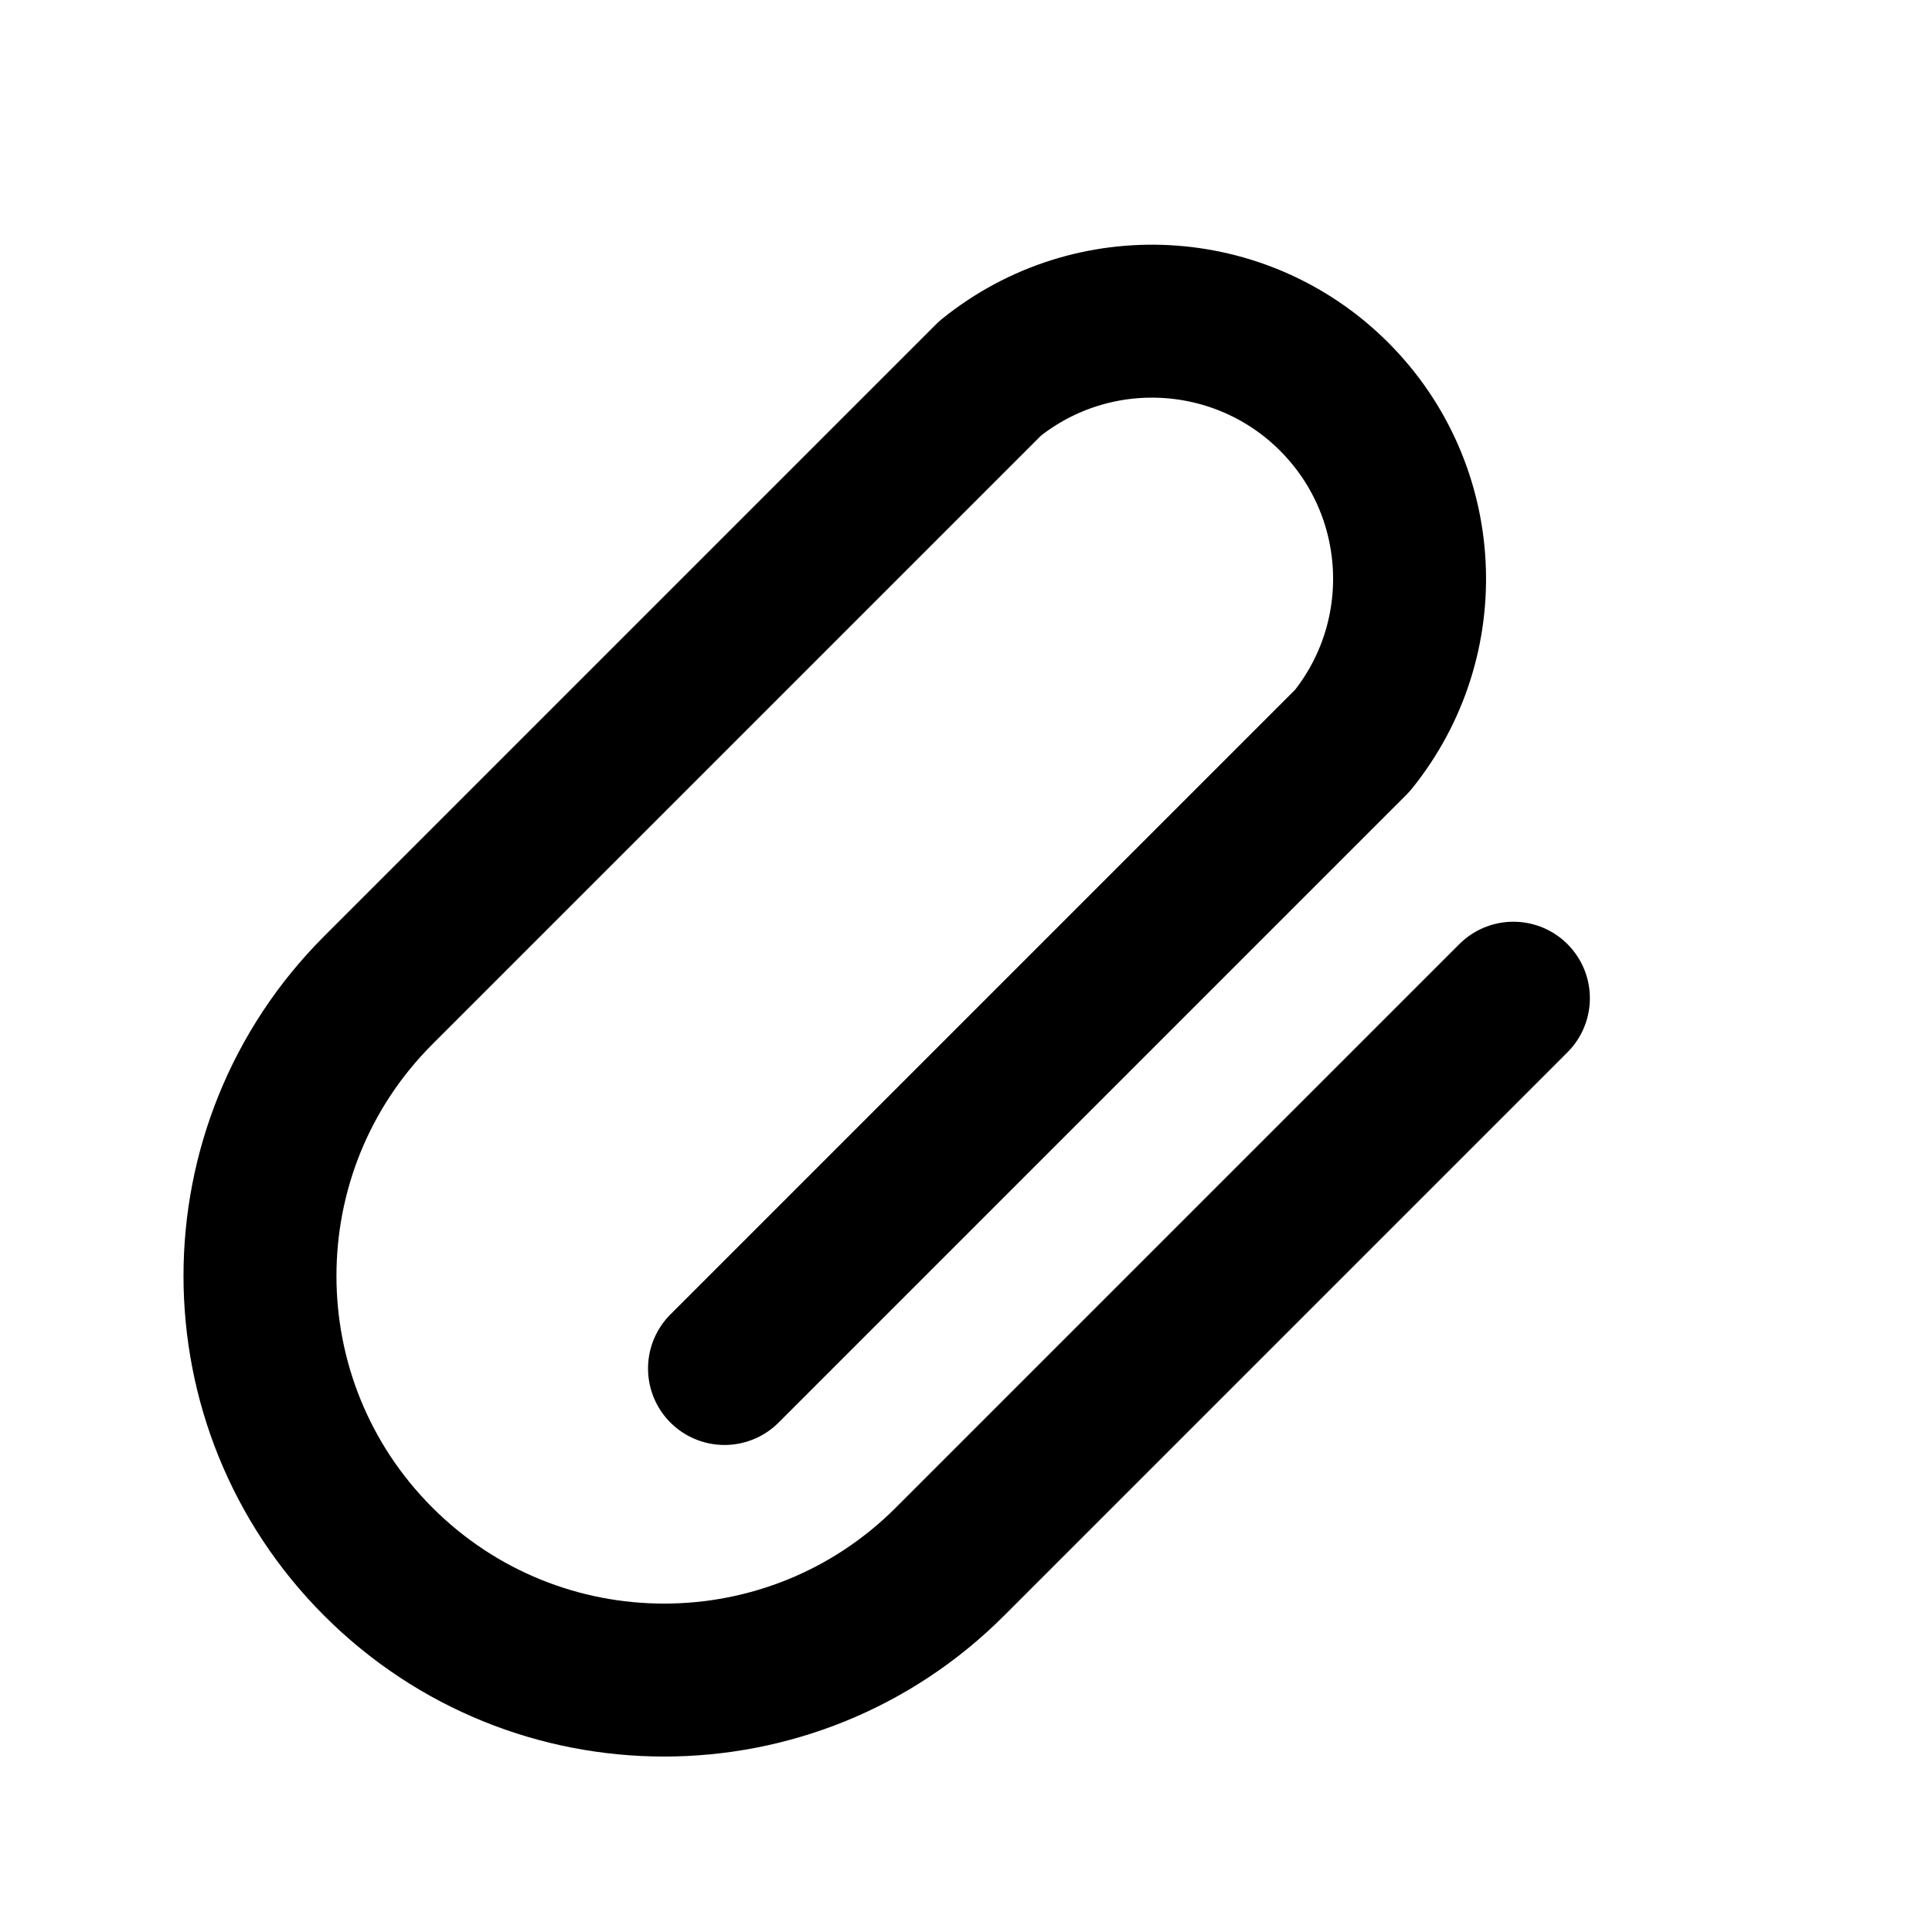
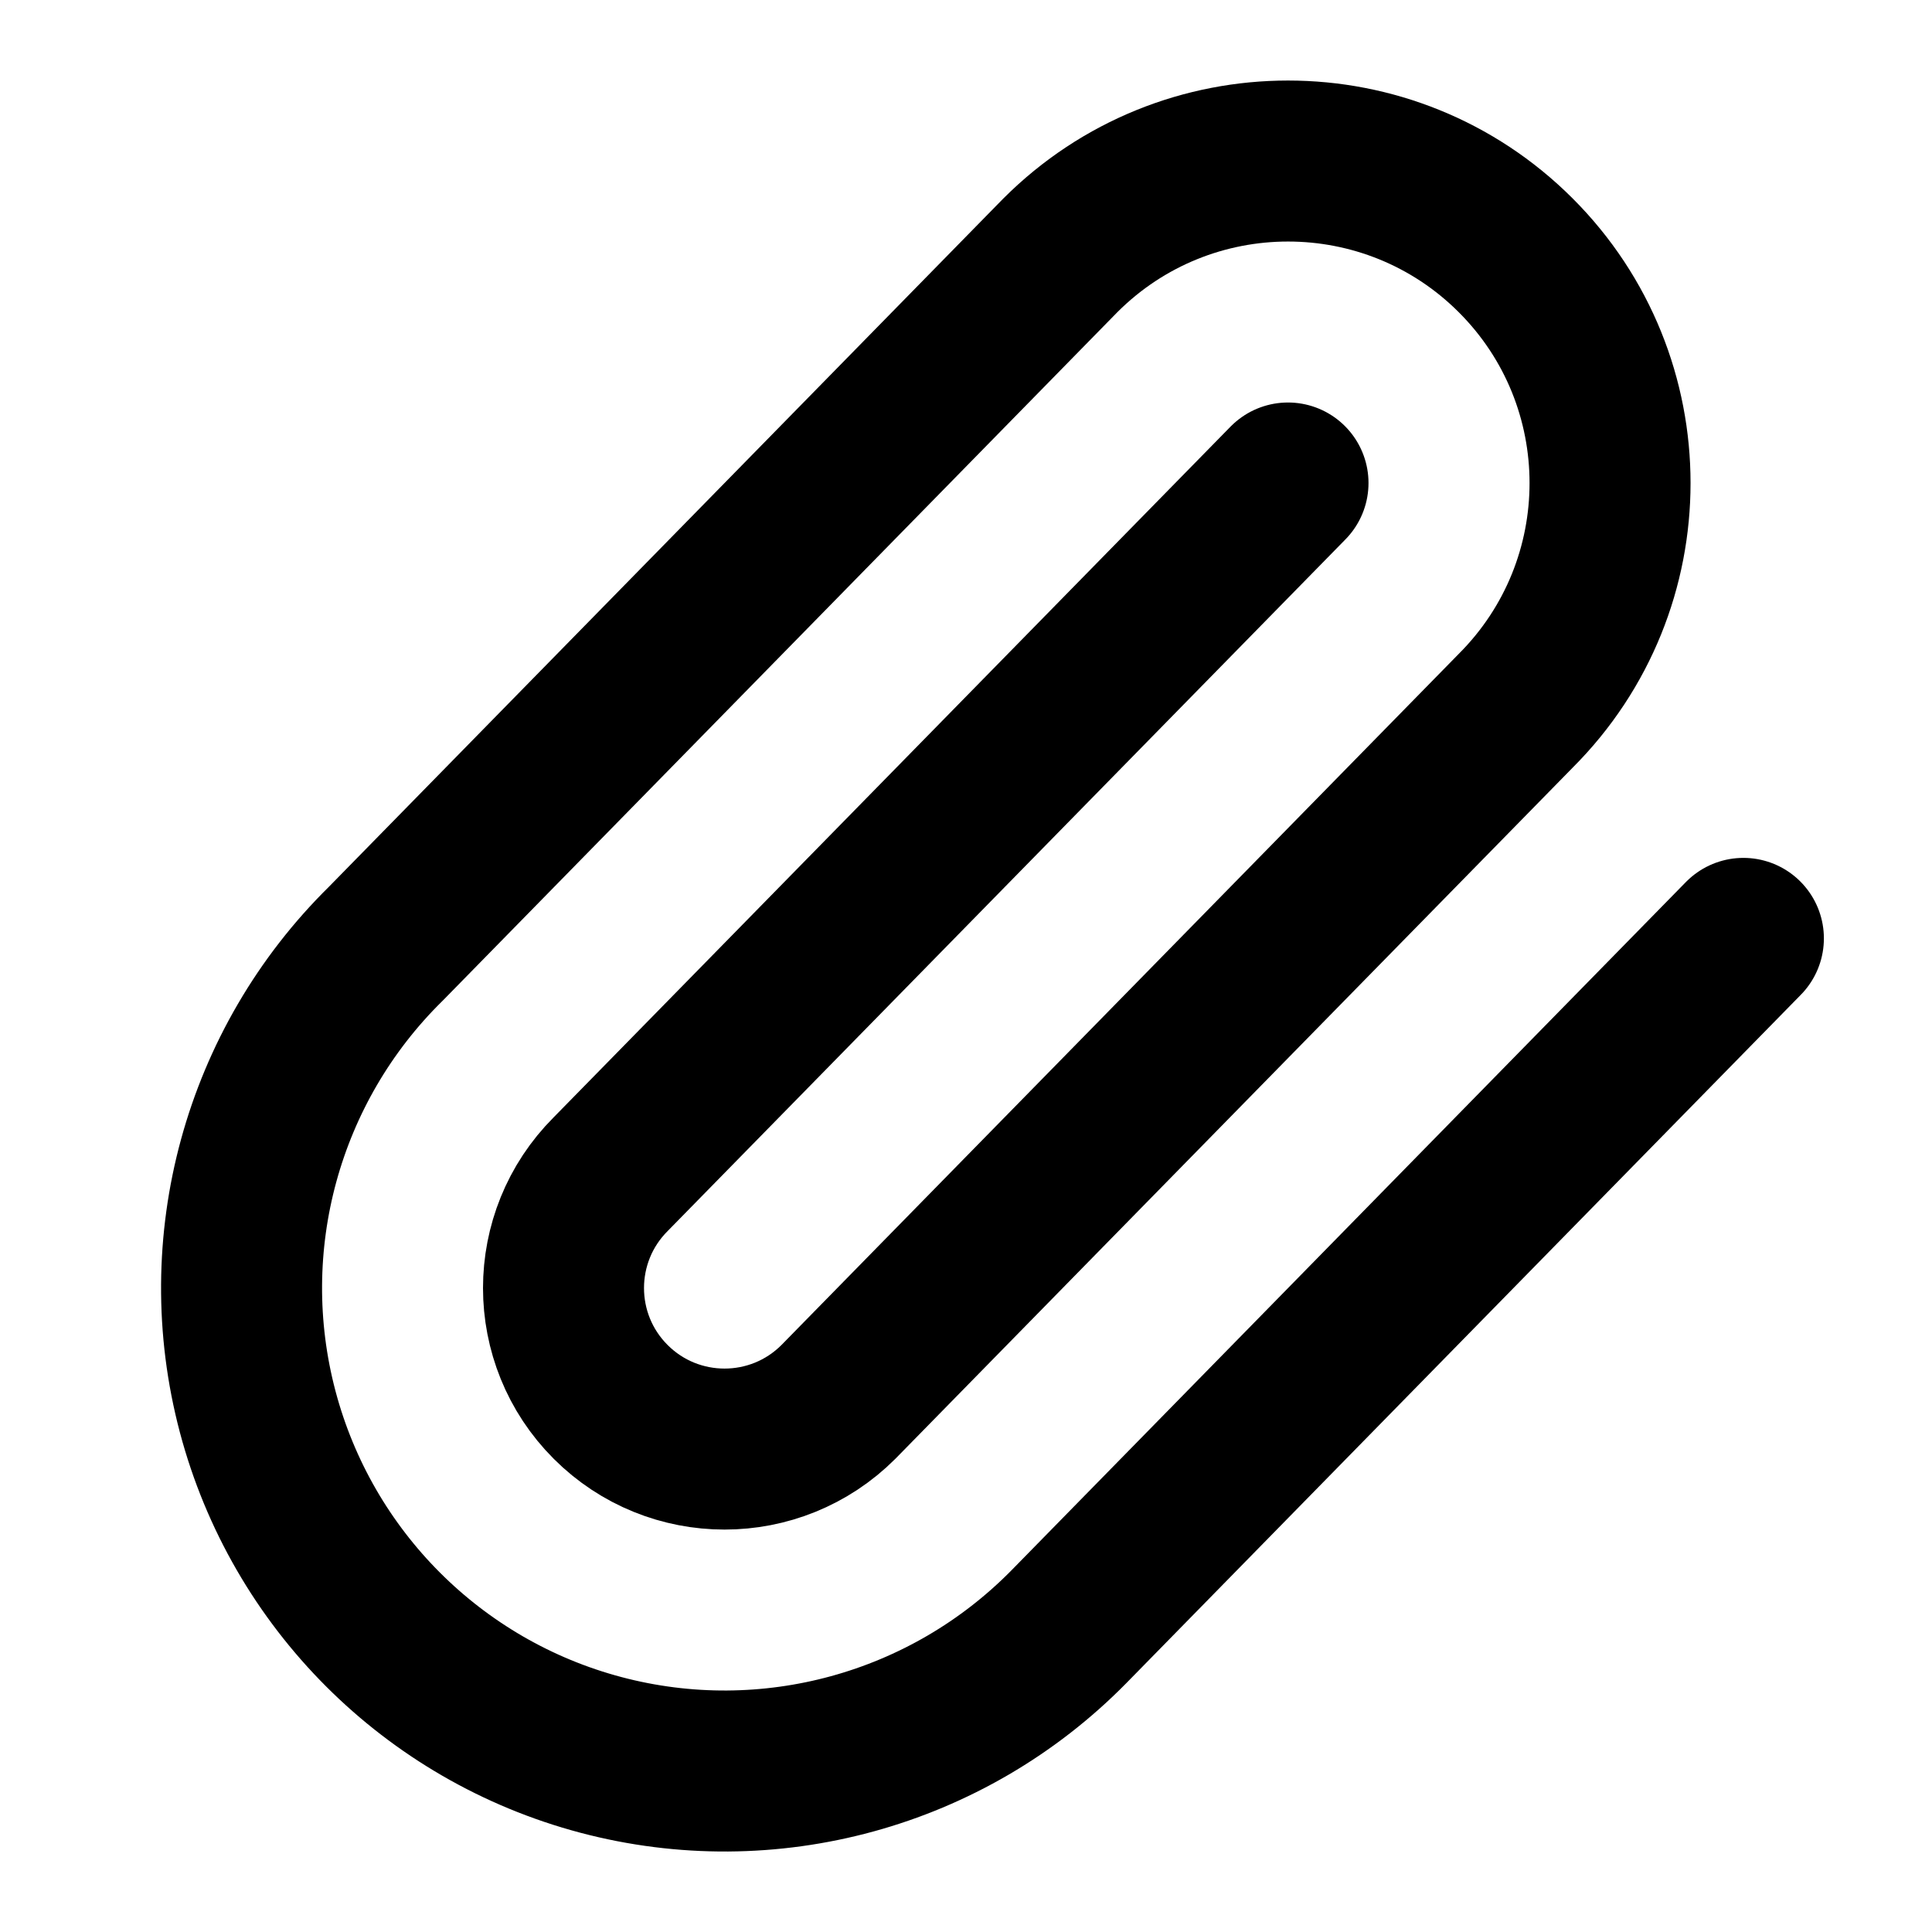
- <svg xmlns="http://www.w3.org/2000/svg" viewBox="0 0 24 24" fill="none" stroke="#000" stroke-width="1.9" stroke-linecap="round" stroke-linejoin="round">
-   <path d="m9 17 7.8-7.8a3.2 3.2 0 0 0-4.5-4.5L4.7 12.3a5 5 0 0 0 7.1 7.1l7-7" />
+ <svg xmlns="http://www.w3.org/2000/svg" width="24" height="24" viewBox="0 0 24 24" fill="none" stroke="currentColor" stroke-width="2" stroke-linecap="round" stroke-linejoin="round">
+   <path d="m16 6-8.414 8.586a2 2 0 0 0 2.829 2.829l8.414-8.586a4 4 0 1 0-5.657-5.657l-8.379 8.551a6 6 0 1 0 8.485 8.485l8.379-8.551" />
</svg>
